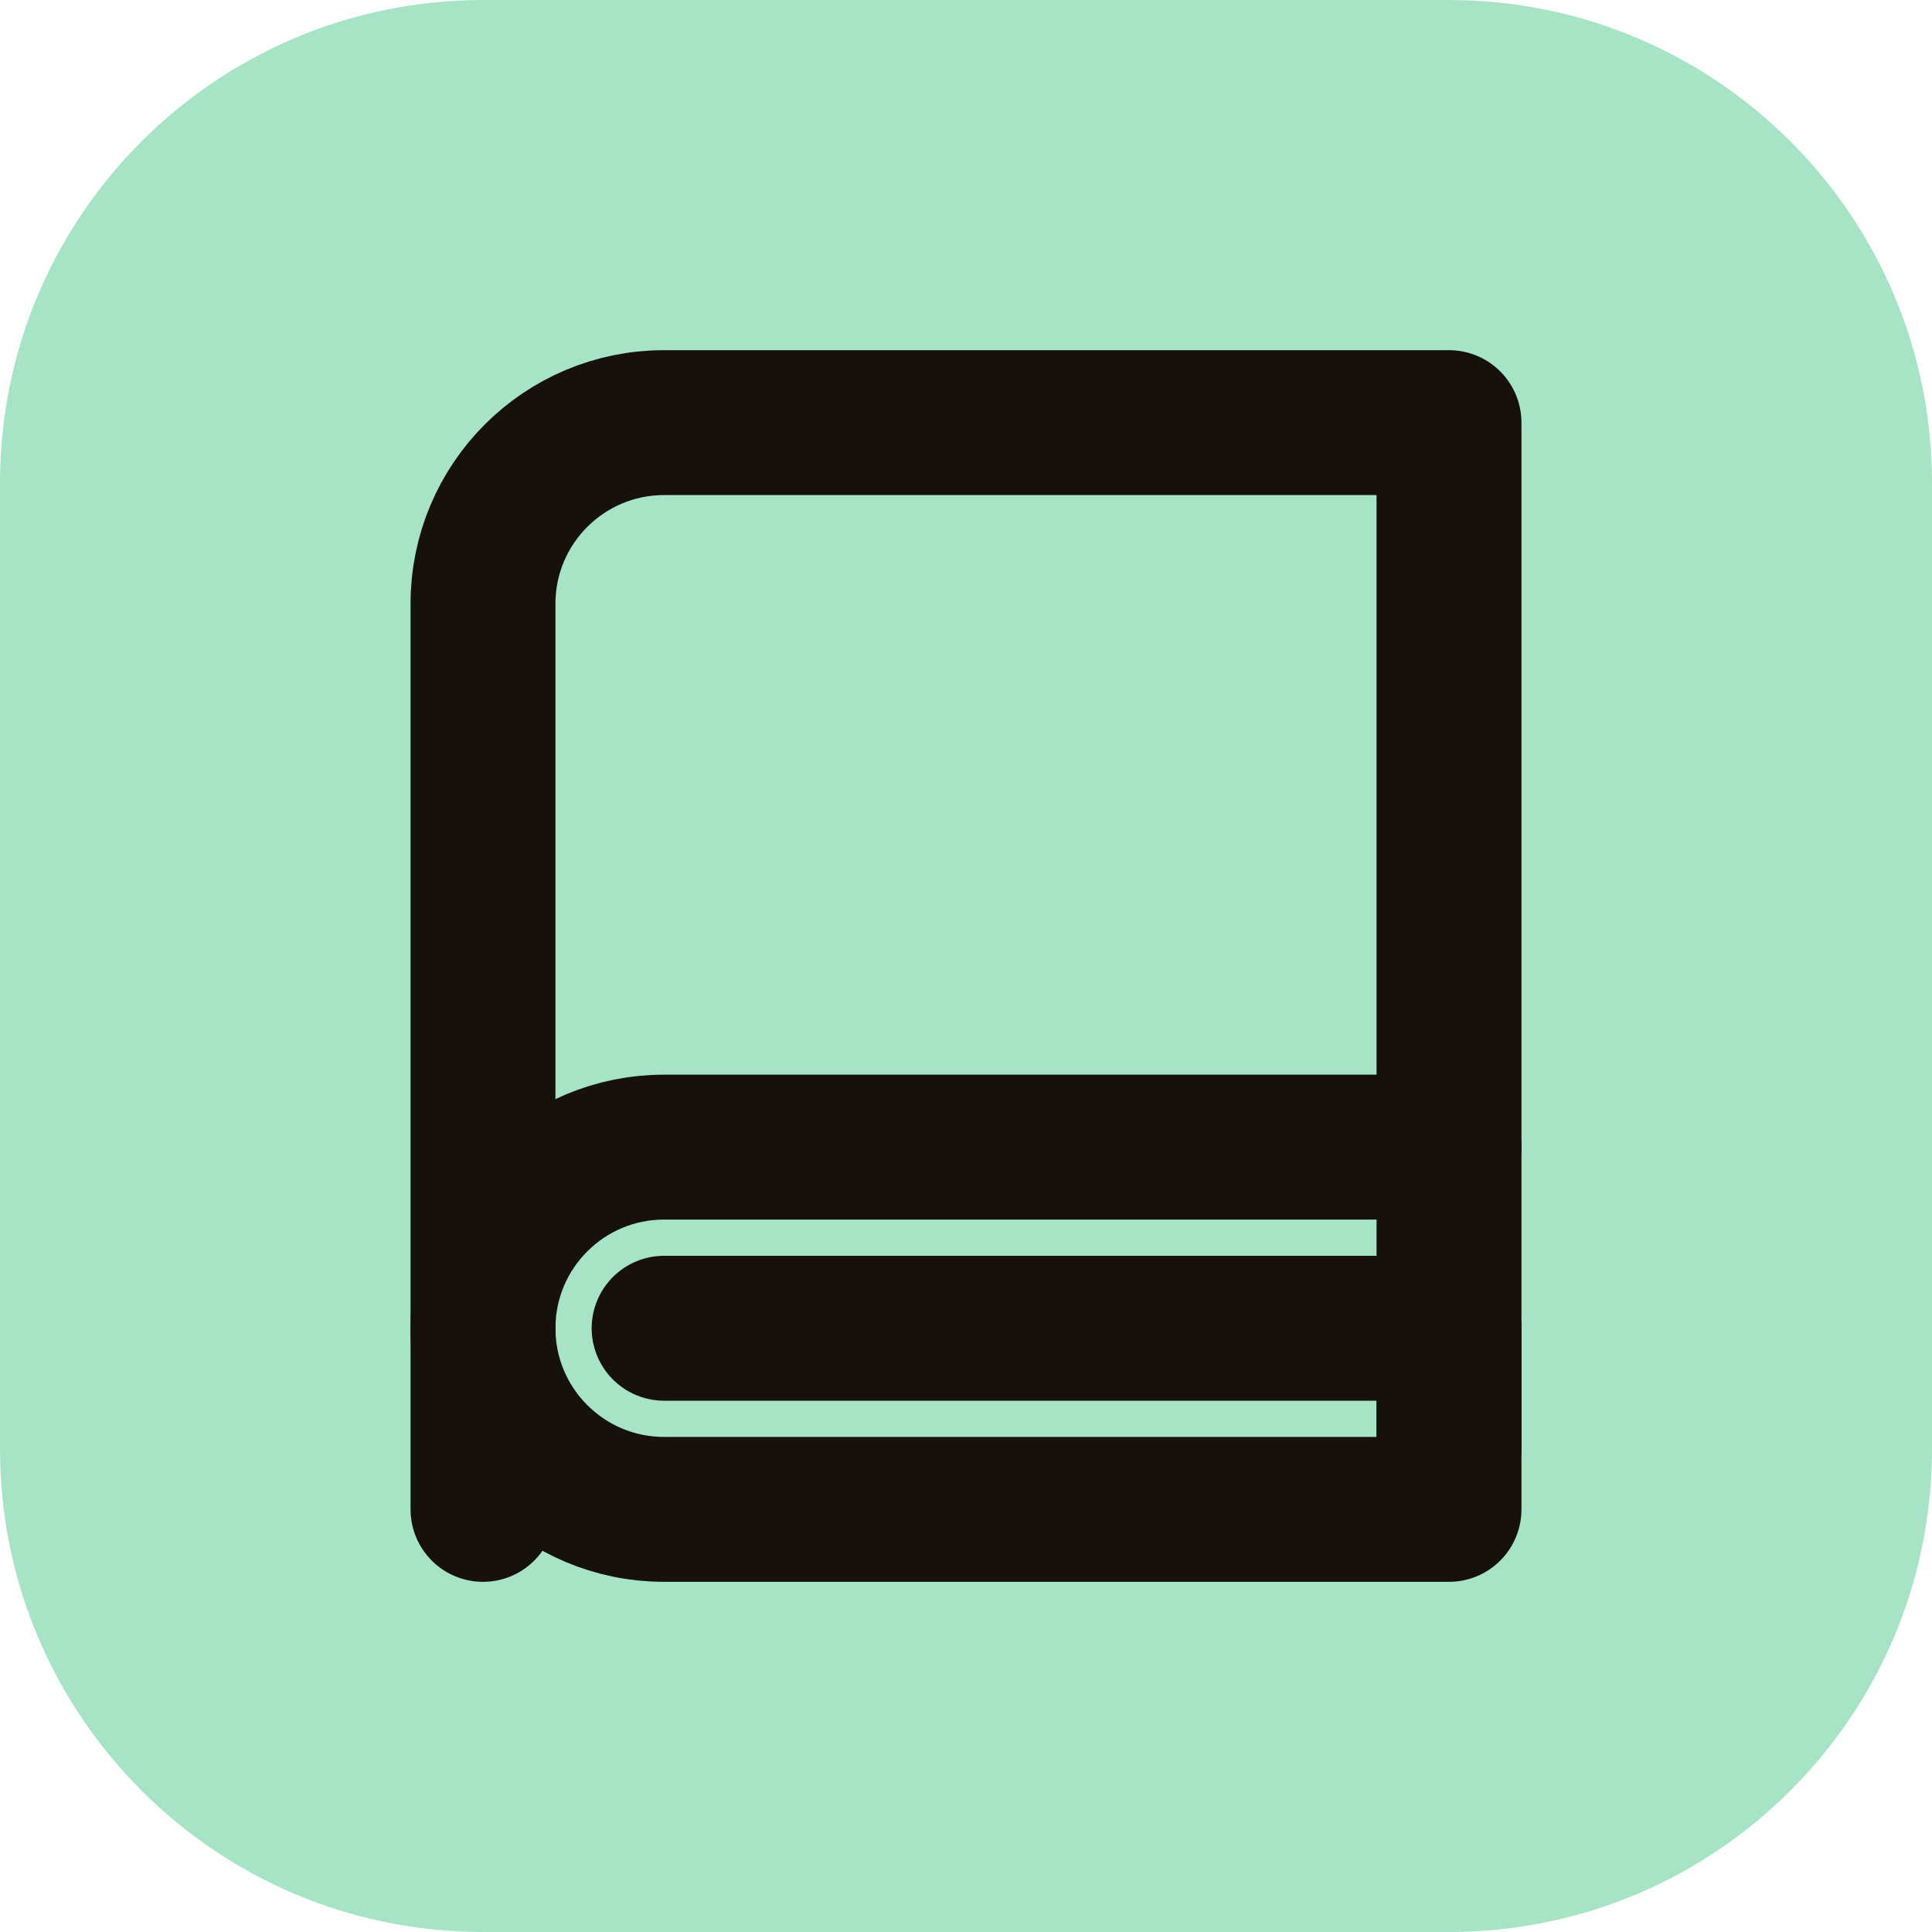
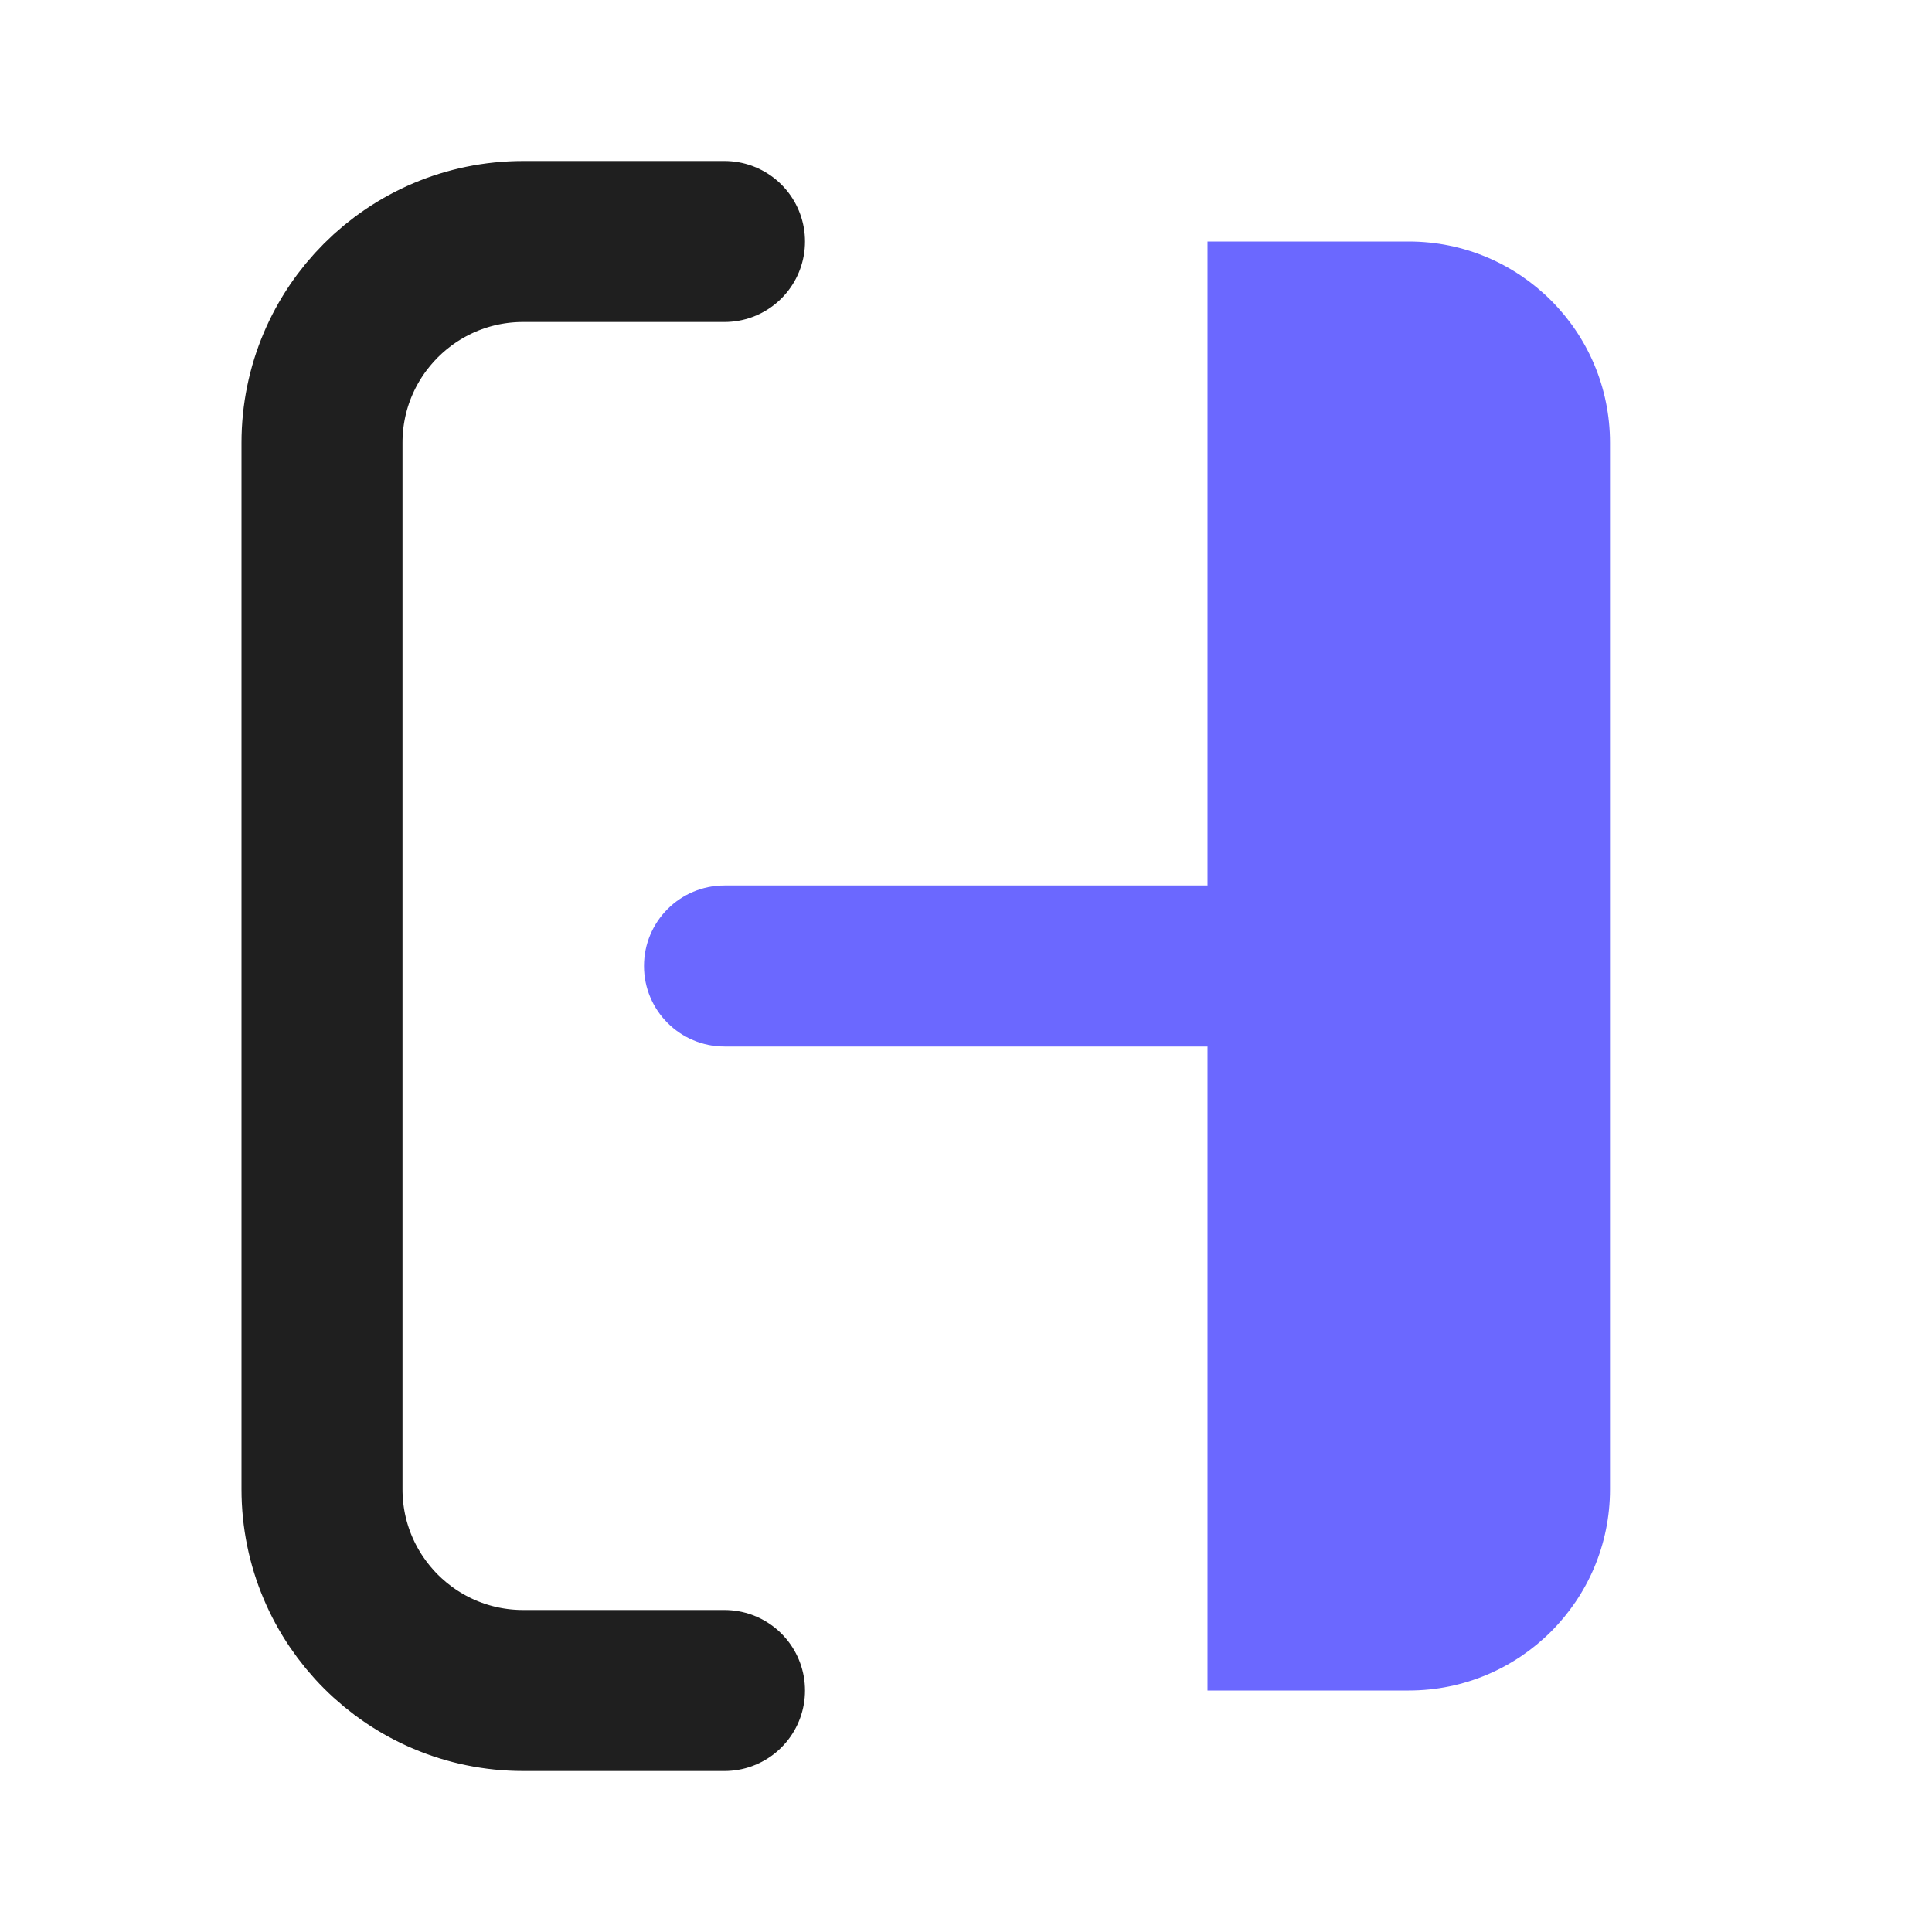
- <svg xmlns="http://www.w3.org/2000/svg" viewBox="0 0 32 32">
-   <rect width="32" height="32" rx="8" fill="#a7e3c5" />
-   <g fill="none" stroke="#17110e" stroke-width="2.4" stroke-linecap="round" stroke-linejoin="round">
-     <path d="M8 25V10a3 3 0 0 1 3-3h13v17" />
-     <path d="M11 22h13v3H11a3 3 0 0 1 0-6h13" />
-   </g>
+ <svg xmlns="http://www.w3.org/2000/svg" viewBox="0 0 24 24" fill="none">
+   <path d="M9 3H6.5A2.5 2.5 0 0 0 4 5.5v13A2.5 2.5 0 0 0 6.5 21H9" stroke="#1f1f1f" stroke-width="2" stroke-linecap="round" />
+   <path d="M15 3h2.5A2.5 2.5 0 0 1 20 5.5v13a2.5 2.5 0 0 1-2.5 2.5H15V3Z" fill="#6b68ff" />
+   <rect x="8" y="11" width="8" height="2" rx="1" fill="#6b68ff" />
</svg>
